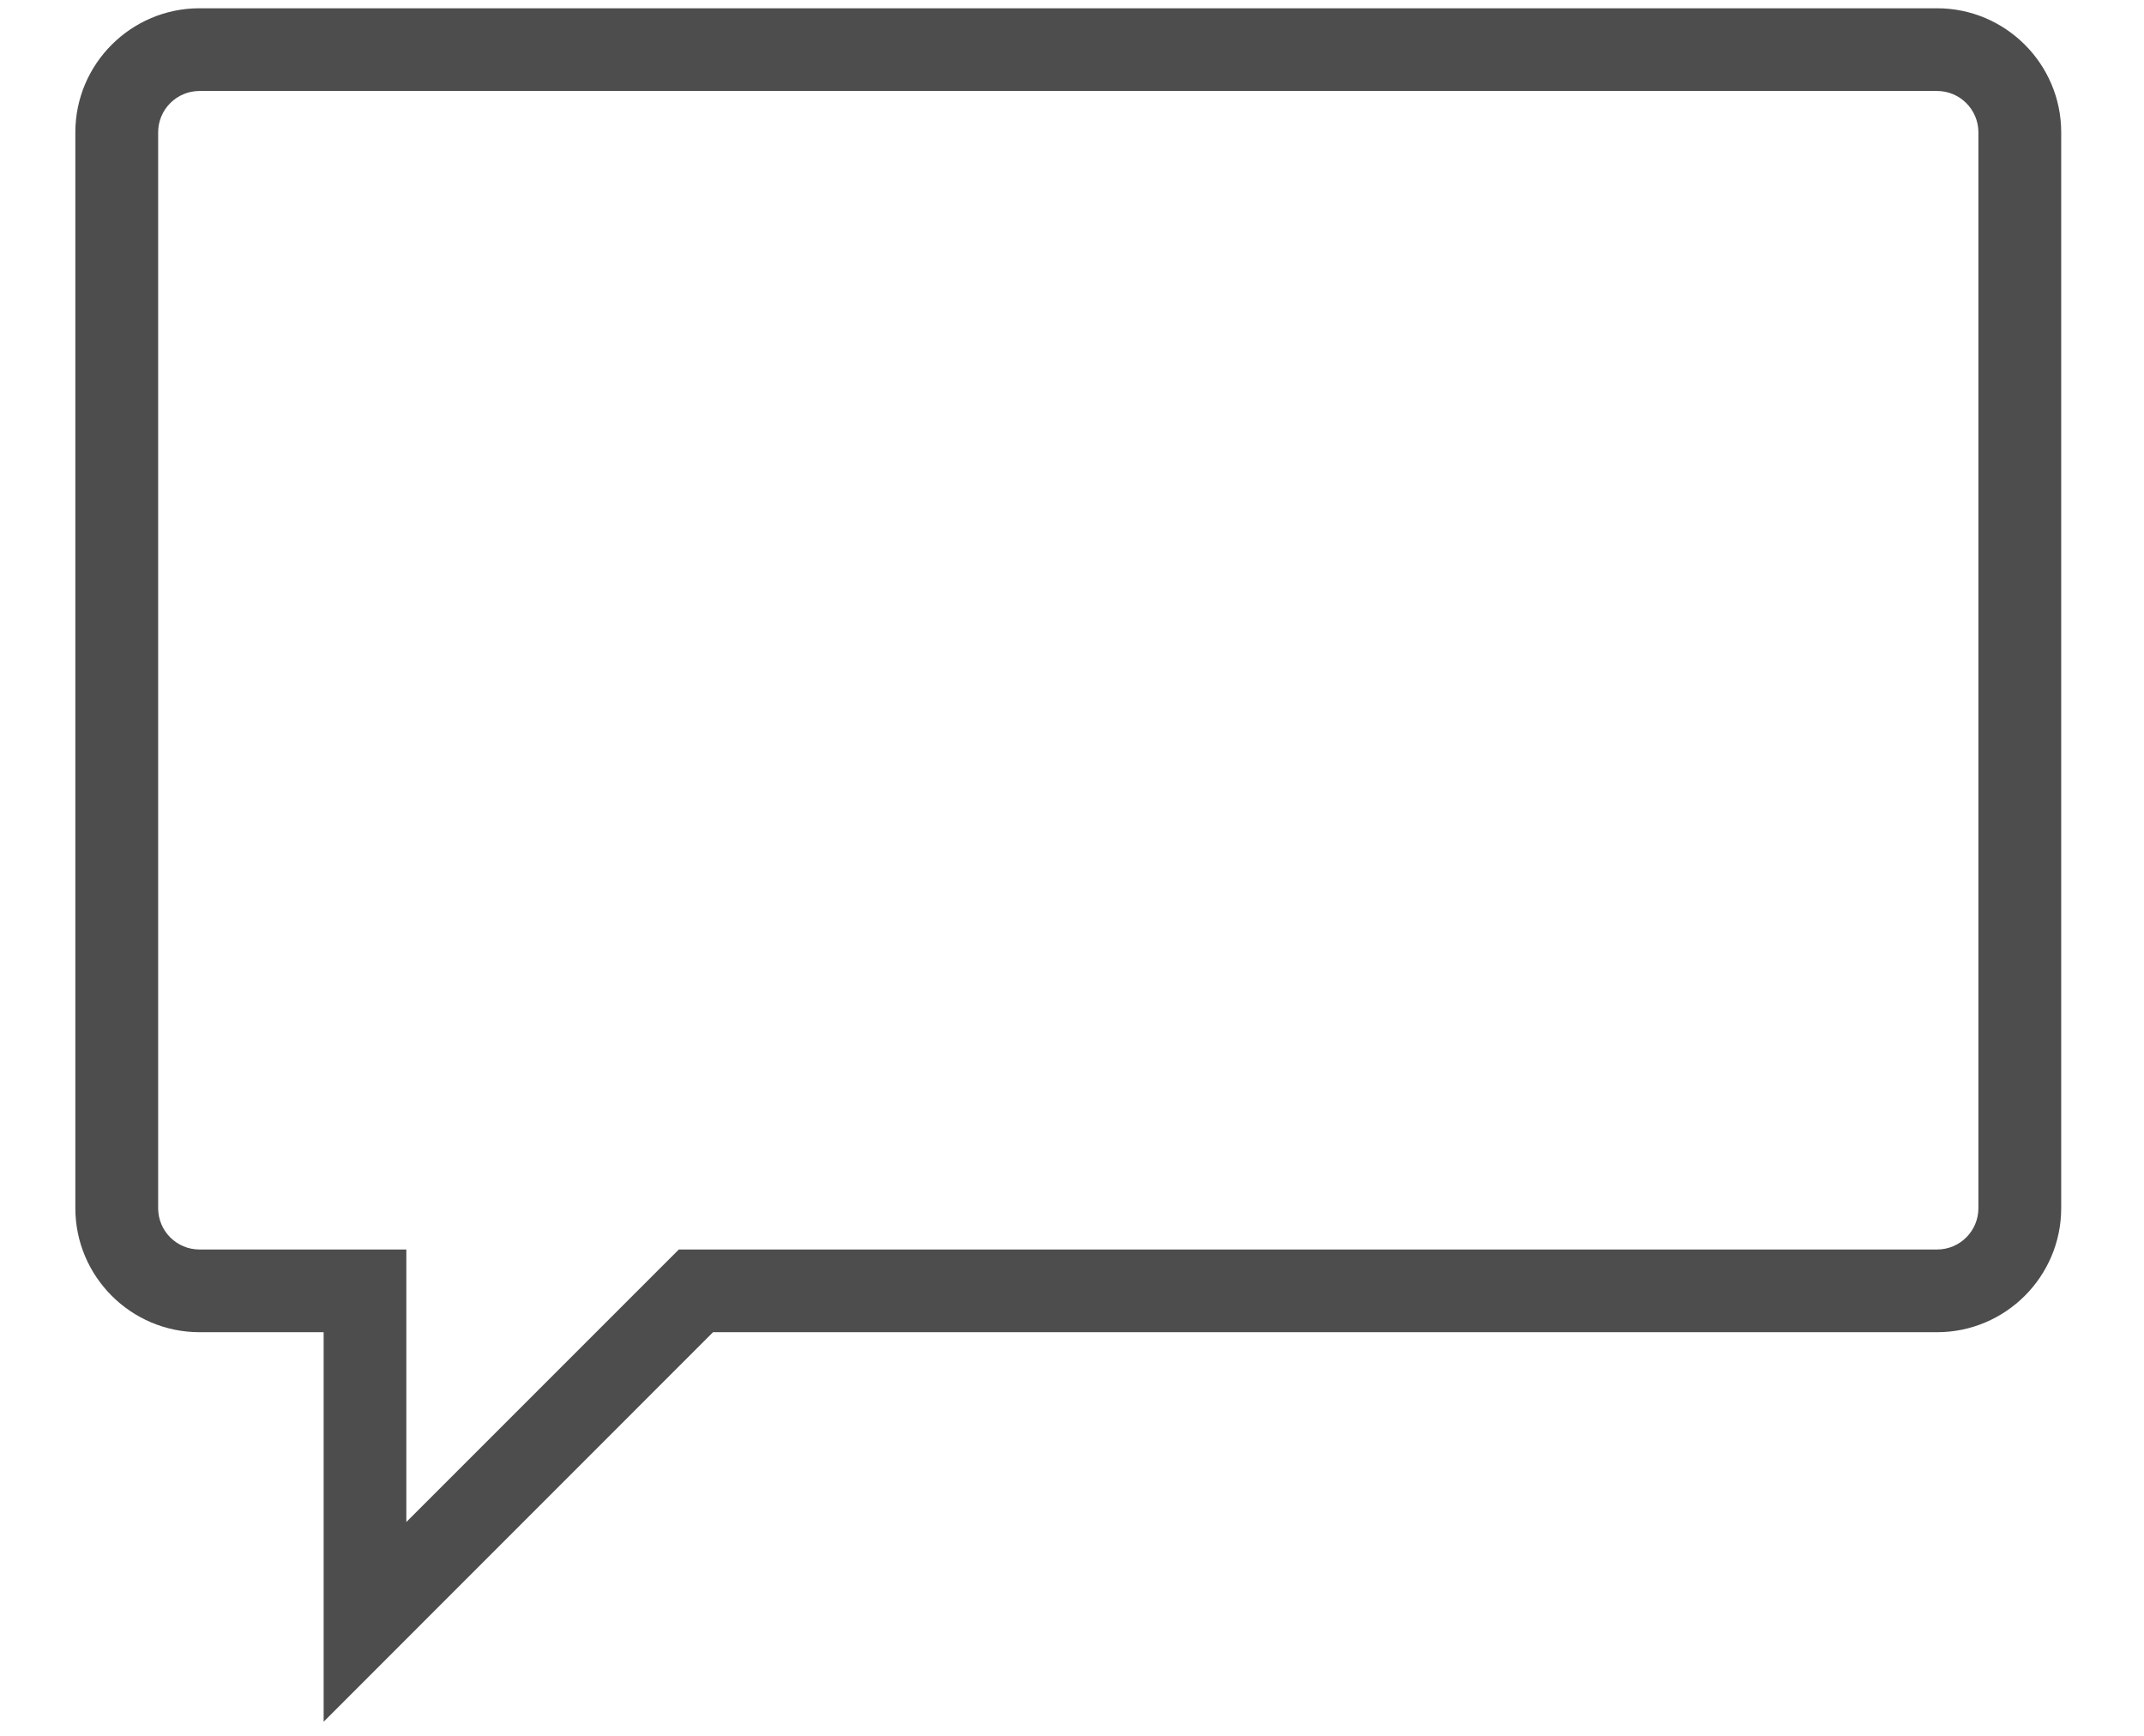
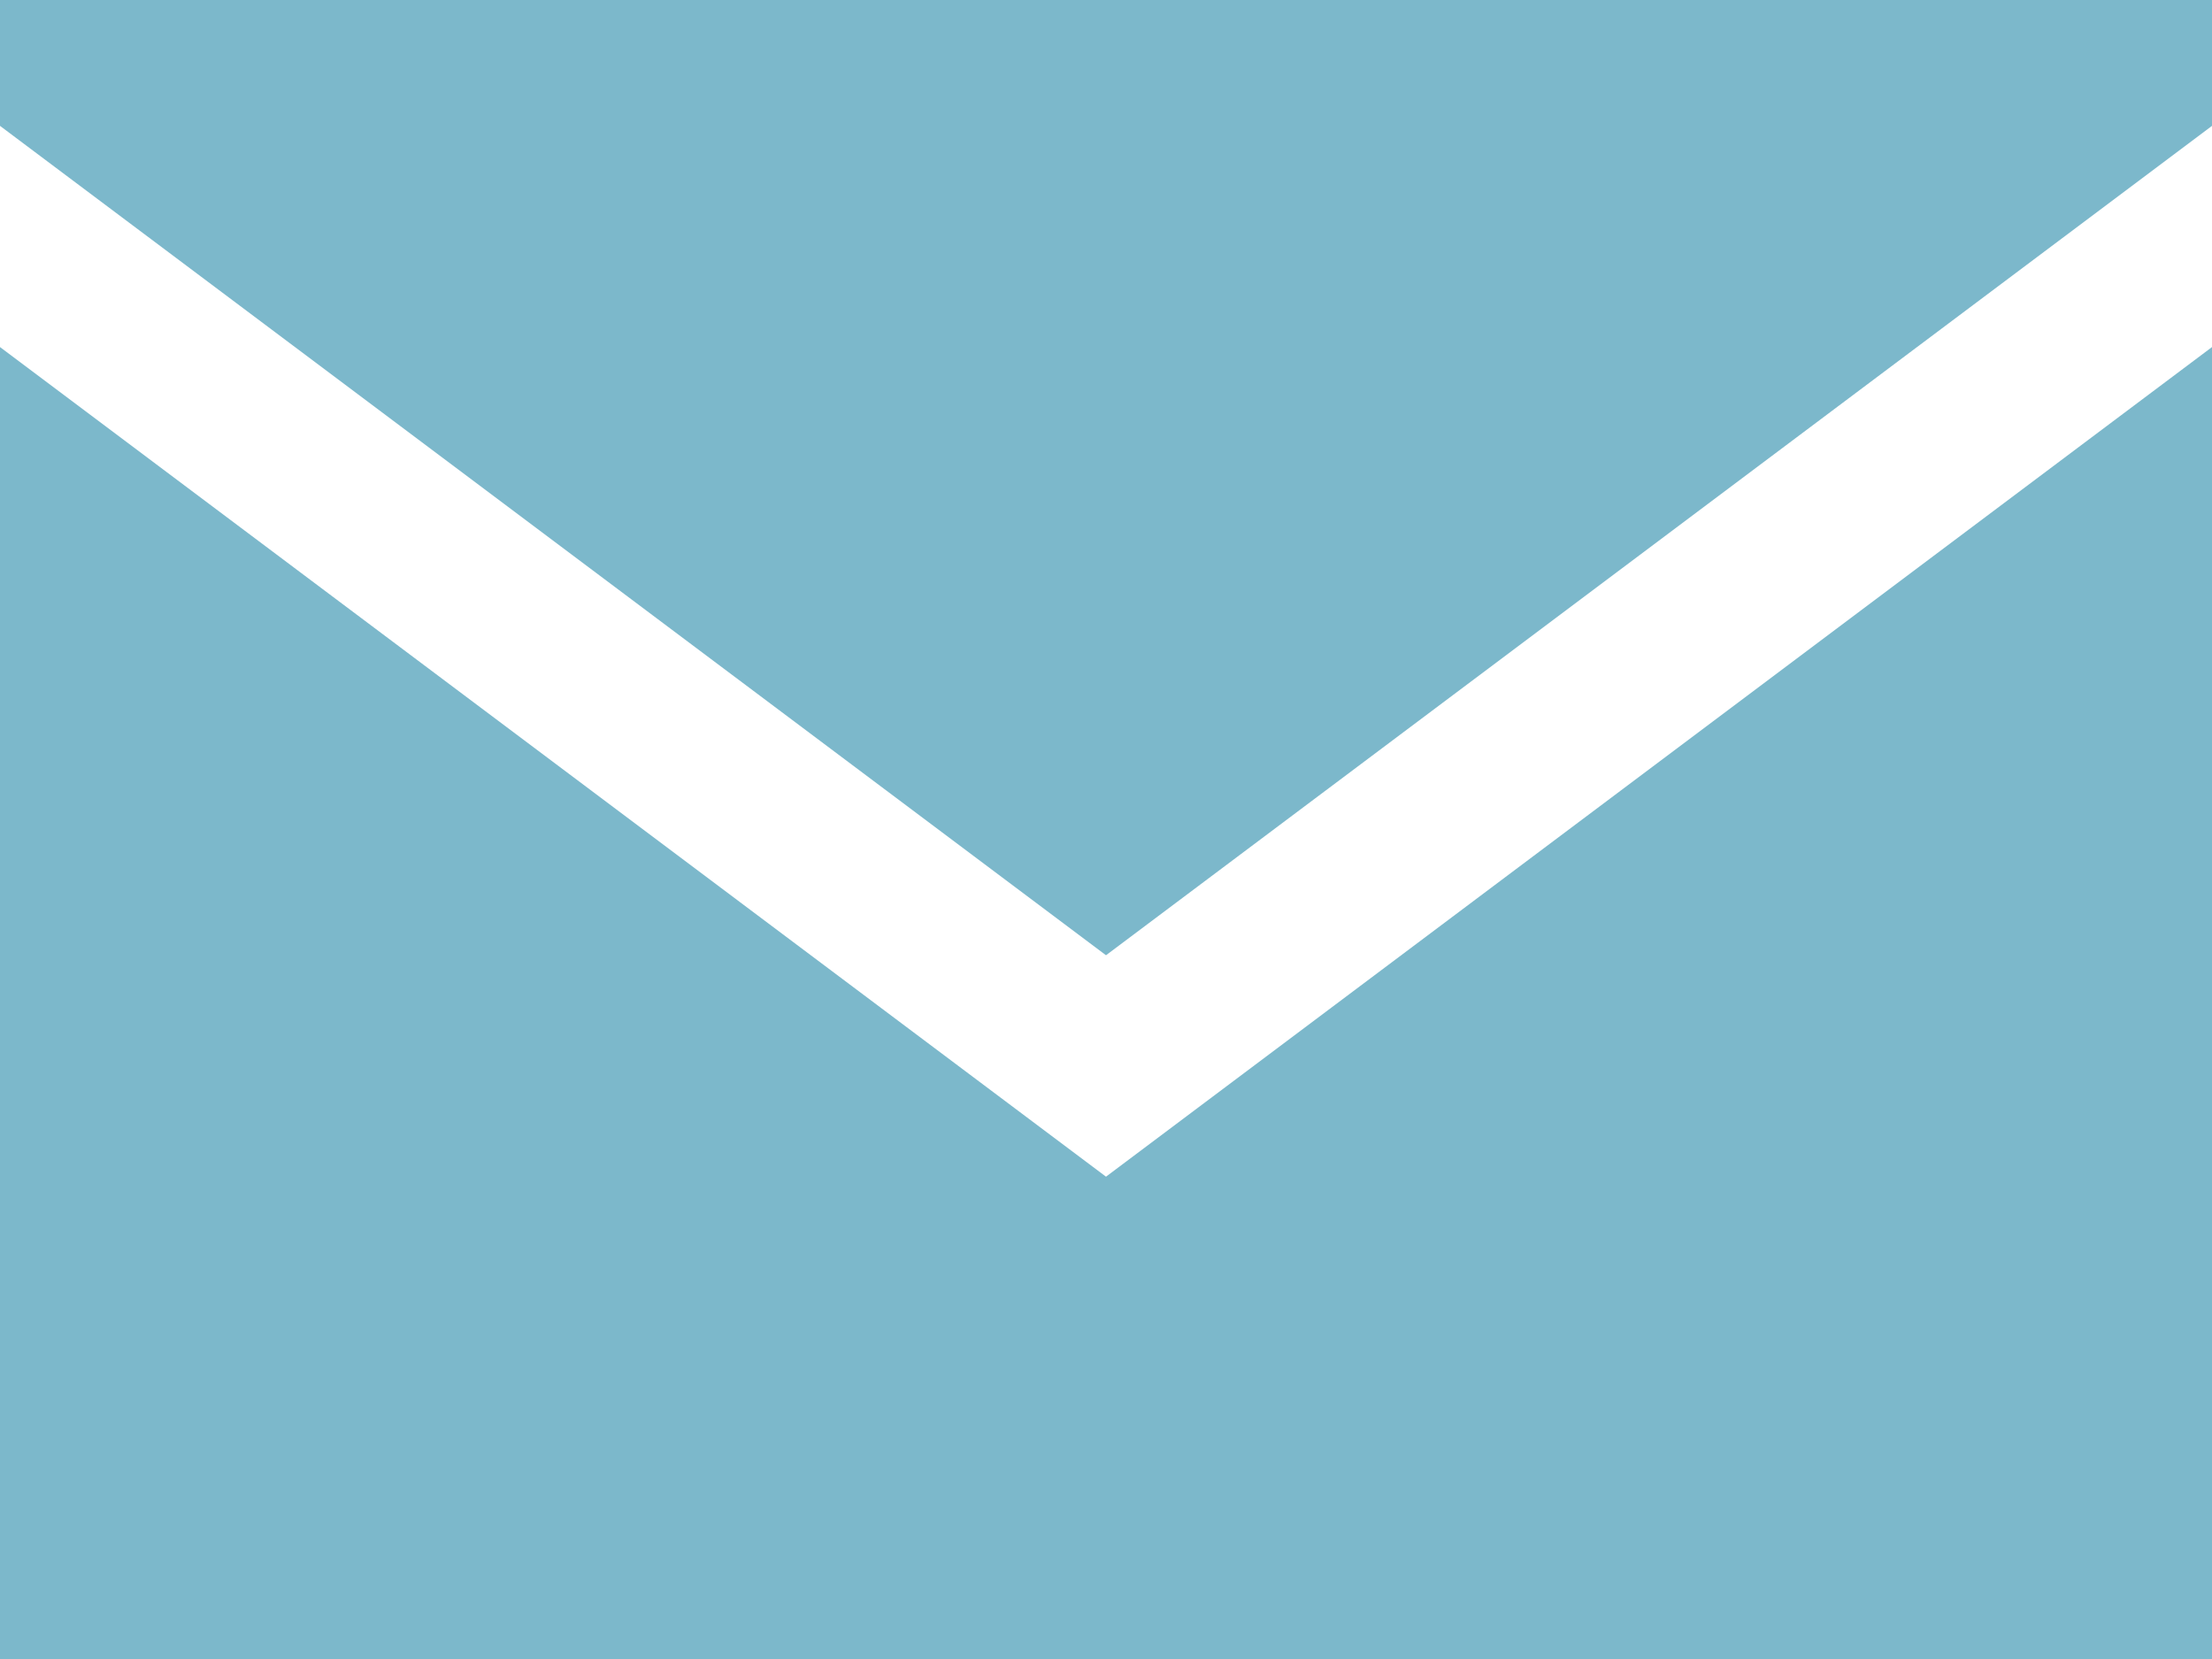
- <svg xmlns="http://www.w3.org/2000/svg" width="21px" height="17px" viewBox="0 0 21 17" version="1.1">
+ <svg xmlns="http://www.w3.org/2000/svg" width="20px" height="15px" viewBox="0 0 20 15" version="1.1">
  <defs />
  <g id="Page-1" stroke="none" stroke-width="1" fill="none" fill-rule="evenodd">
-     <g id="header_image" transform="translate(-1589, -23)" fill="#4D4D4D">
-       <g id="Page-1" transform="translate(83, 0)">
-         <g id="Group-84">
-           <path d="M1507.954,23.891 C1507.73,23.891 1507.549,24.073 1507.549,24.296 L1507.549,34.832 C1507.549,35.056 1507.73,35.237 1507.954,35.237 L1509.98,35.237 L1509.98,37.906 L1512.649,35.237 L1524.973,35.237 C1525.197,35.237 1525.378,35.056 1525.378,34.832 L1525.378,24.296 C1525.378,24.073 1525.197,23.891 1524.973,23.891 L1507.954,23.891 Z M1509.17,39.862 L1509.17,36.047 L1507.954,36.047 C1507.284,36.047 1506.738,35.502 1506.738,34.832 L1506.738,24.296 C1506.738,23.626 1507.284,23.081 1507.954,23.081 L1524.973,23.081 C1525.643,23.081 1526.189,23.626 1526.189,24.296 L1526.189,34.832 C1526.189,35.502 1525.643,36.047 1524.973,36.047 L1512.984,36.047 L1509.17,39.862 Z" id="message_icon" />
-         </g>
-       </g>
+     <g id="message_icon" fill="#7CB8CB">
+       <polygon id="Fill-1" points="0 0 0 1.138 10 8.637 20 1.138 20 0" />
+       <polygon id="Fill-2" points="10 10.639 -0 3.138 -0 15 20 15 20 3.138" />
    </g>
  </g>
</svg>
